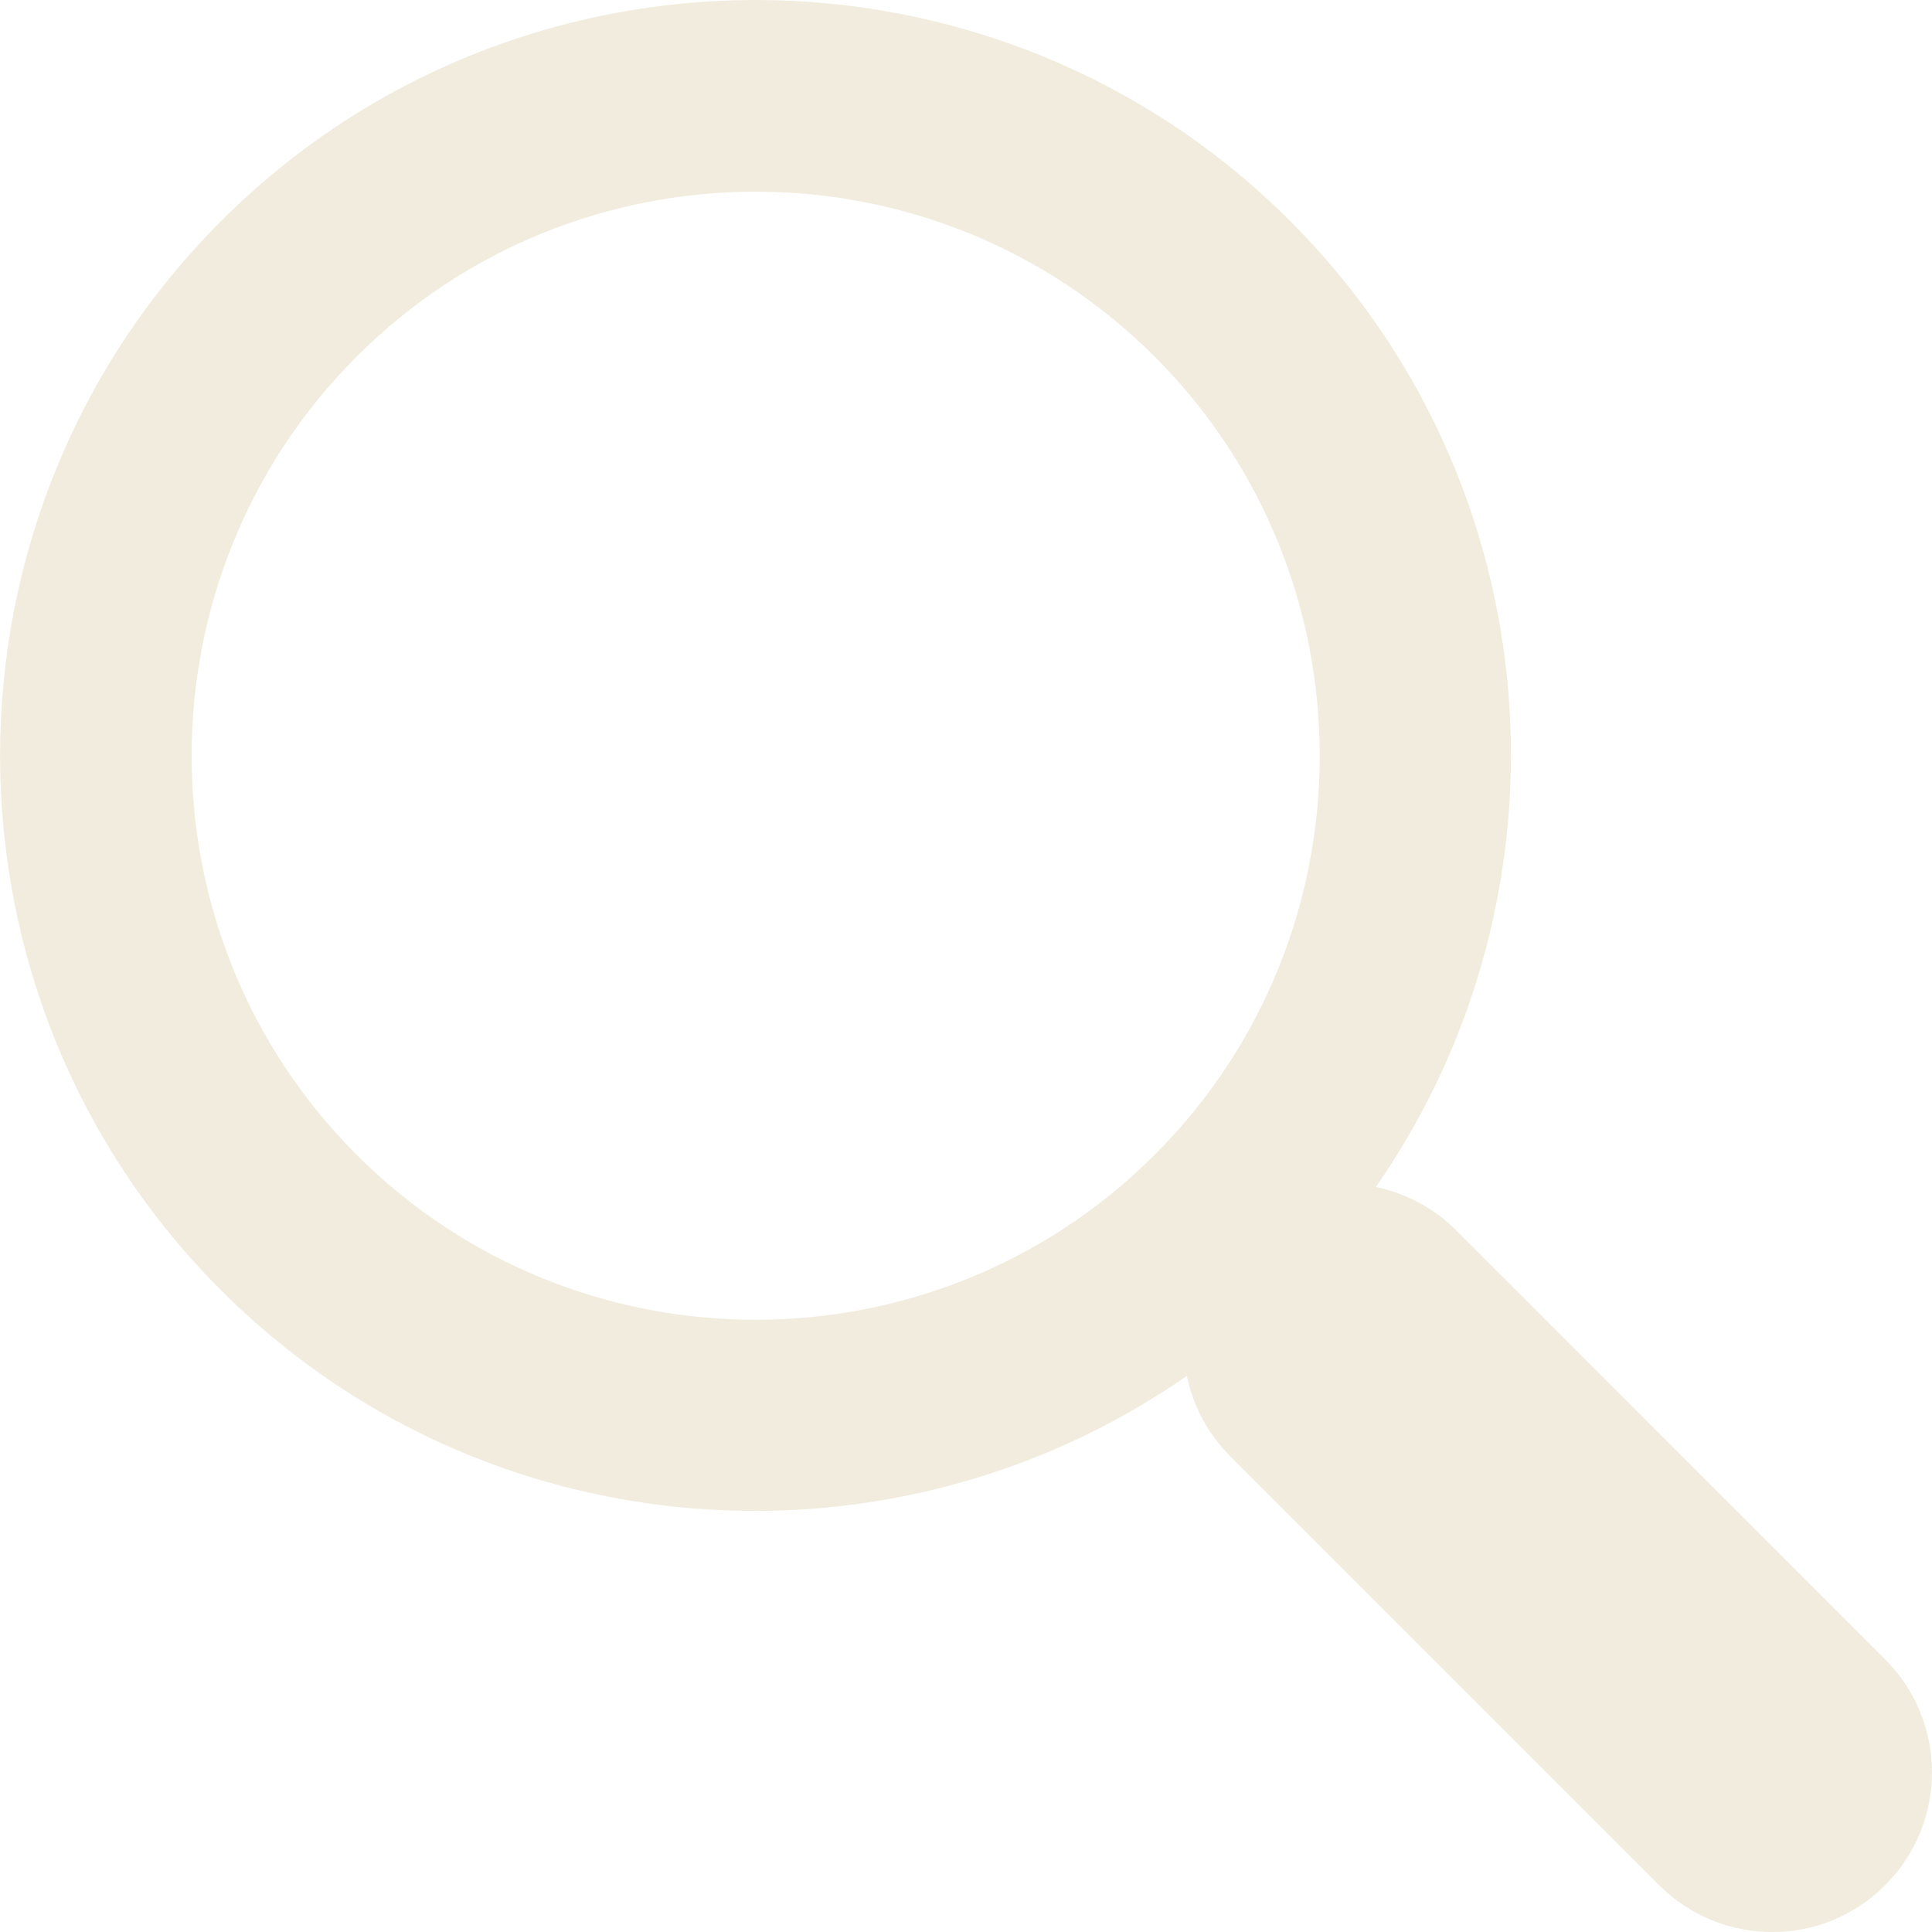
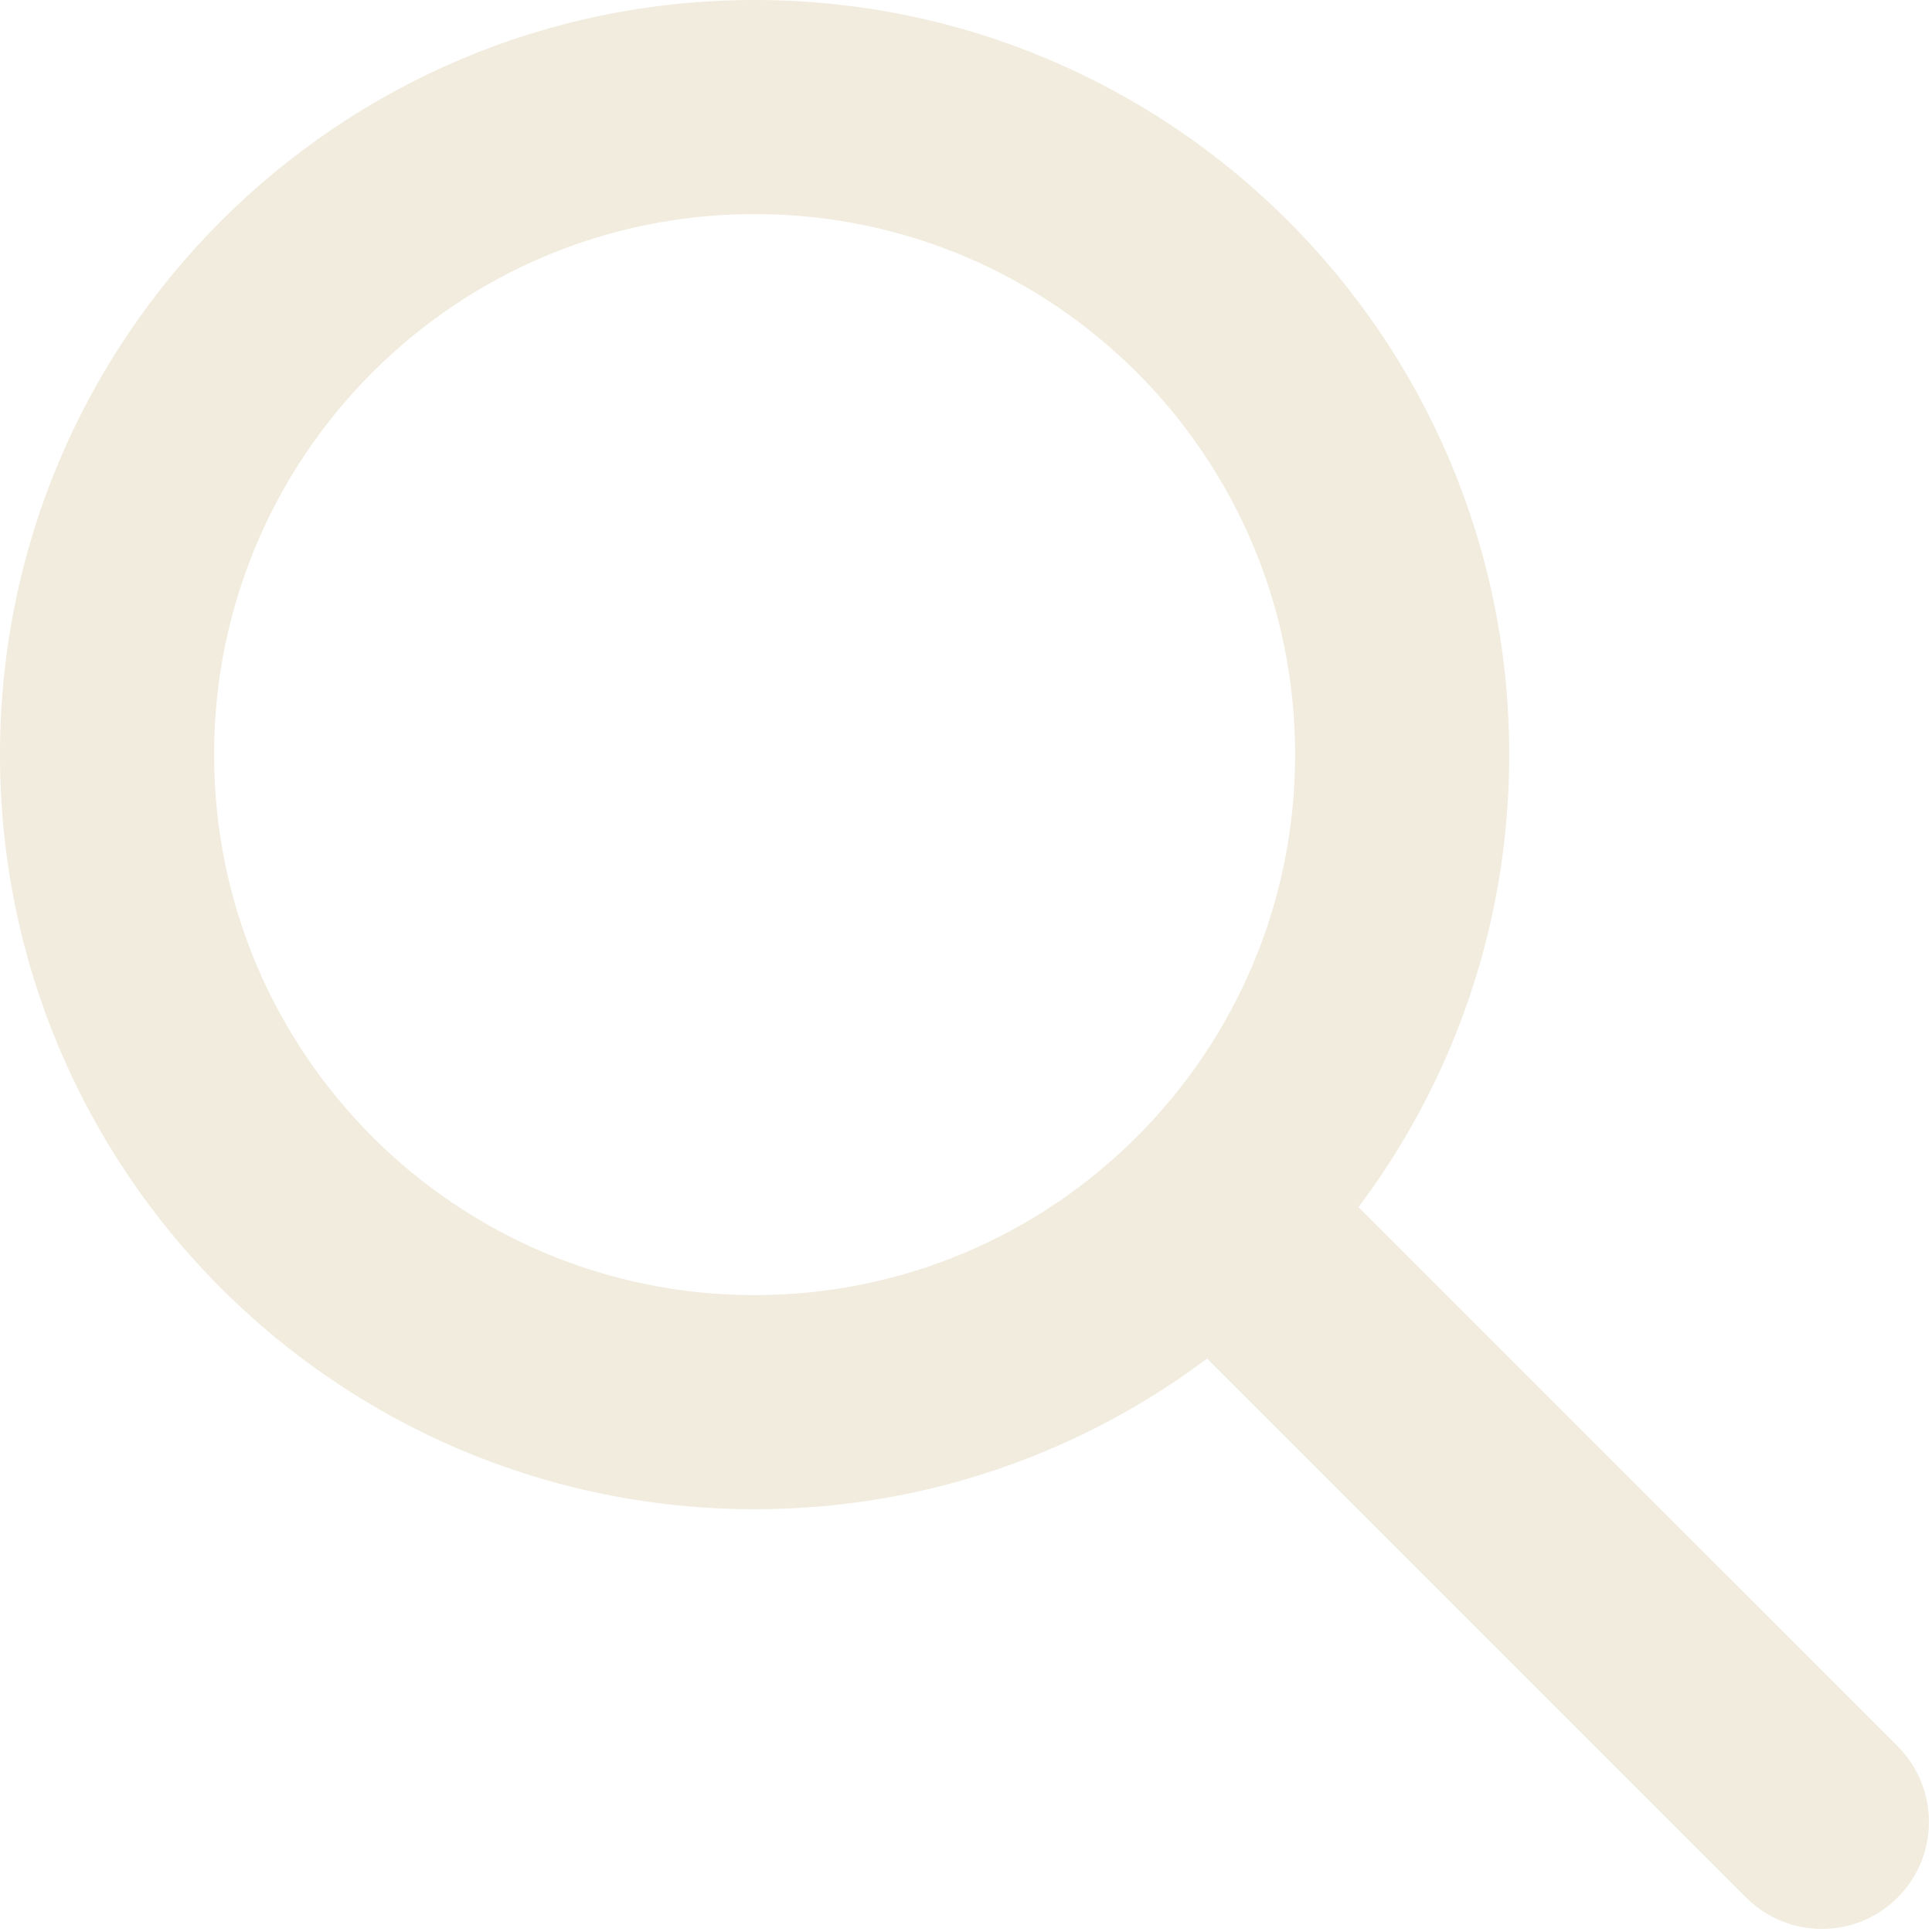
- <svg xmlns="http://www.w3.org/2000/svg" version="1.1" id="Capa_1" x="0px" y="0px" width="18px" height="18px" viewBox="0 0 30.239 30.239" style="enable-background:new 0 0 30.239 30.239;" xml:space="preserve">
-   <g>
-     <path fill="#E7DFC6" opacity="0.6" d="M20.194,3.46c-4.613-4.613-12.121-4.613-16.734,0c-4.612,4.614-4.612,12.121,0,16.735   c4.108,4.107,10.506,4.547,15.116,1.34c0.097,0.459,0.319,0.897,0.676,1.254l6.718,6.718c0.979,0.977,2.561,0.977,3.535,0   c0.978-0.978,0.978-2.56,0-3.535l-6.718-6.72c-0.355-0.354-0.794-0.577-1.253-0.674C24.743,13.967,24.303,7.57,20.194,3.46z    M18.073,18.074c-3.444,3.444-9.049,3.444-12.492,0c-3.442-3.444-3.442-9.048,0-12.492c3.443-3.443,9.048-3.443,12.492,0   C21.517,9.026,21.517,14.63,18.073,18.074z" />
-   </g>
-   <g>
- </g>
-   <g>
- </g>
-   <g>
- </g>
-   <g>
- </g>
-   <g>
- </g>
-   <g>
- </g>
-   <g>
- </g>
-   <g>
- </g>
-   <g>
- </g>
-   <g>
- </g>
-   <g>
- </g>
-   <g>
- </g>
-   <g>
- </g>
-   <g>
- </g>
-   <g>
- </g>
+ <svg xmlns="http://www.w3.org/2000/svg" width="18" height="18" opacity="0.6" viewBox="0 0 361 361" fill="none">
+   <path fill-rule="evenodd" clip-rule="evenodd" d="M141 242C196.781 242 242 196.781 242 141C242 85.219 196.781 40 141 40C85.219 40 40 85.219 40 141C40 196.781 85.219 242 141 242ZM141 282C218.872 282 282 218.872 282 141C282 63.128 218.872 0 141 0C63.128 0 0 63.128 0 141C0 218.872 63.128 282 141 282Z" fill="#E7DFC6" />
+   <path d="M354.564 354.564C346.753 362.374 334.09 362.374 326.279 354.564L199 227.284L227.284 199L354.564 326.279C362.374 334.09 362.374 346.753 354.564 354.564Z" fill="#E7DFC6" />
</svg>
